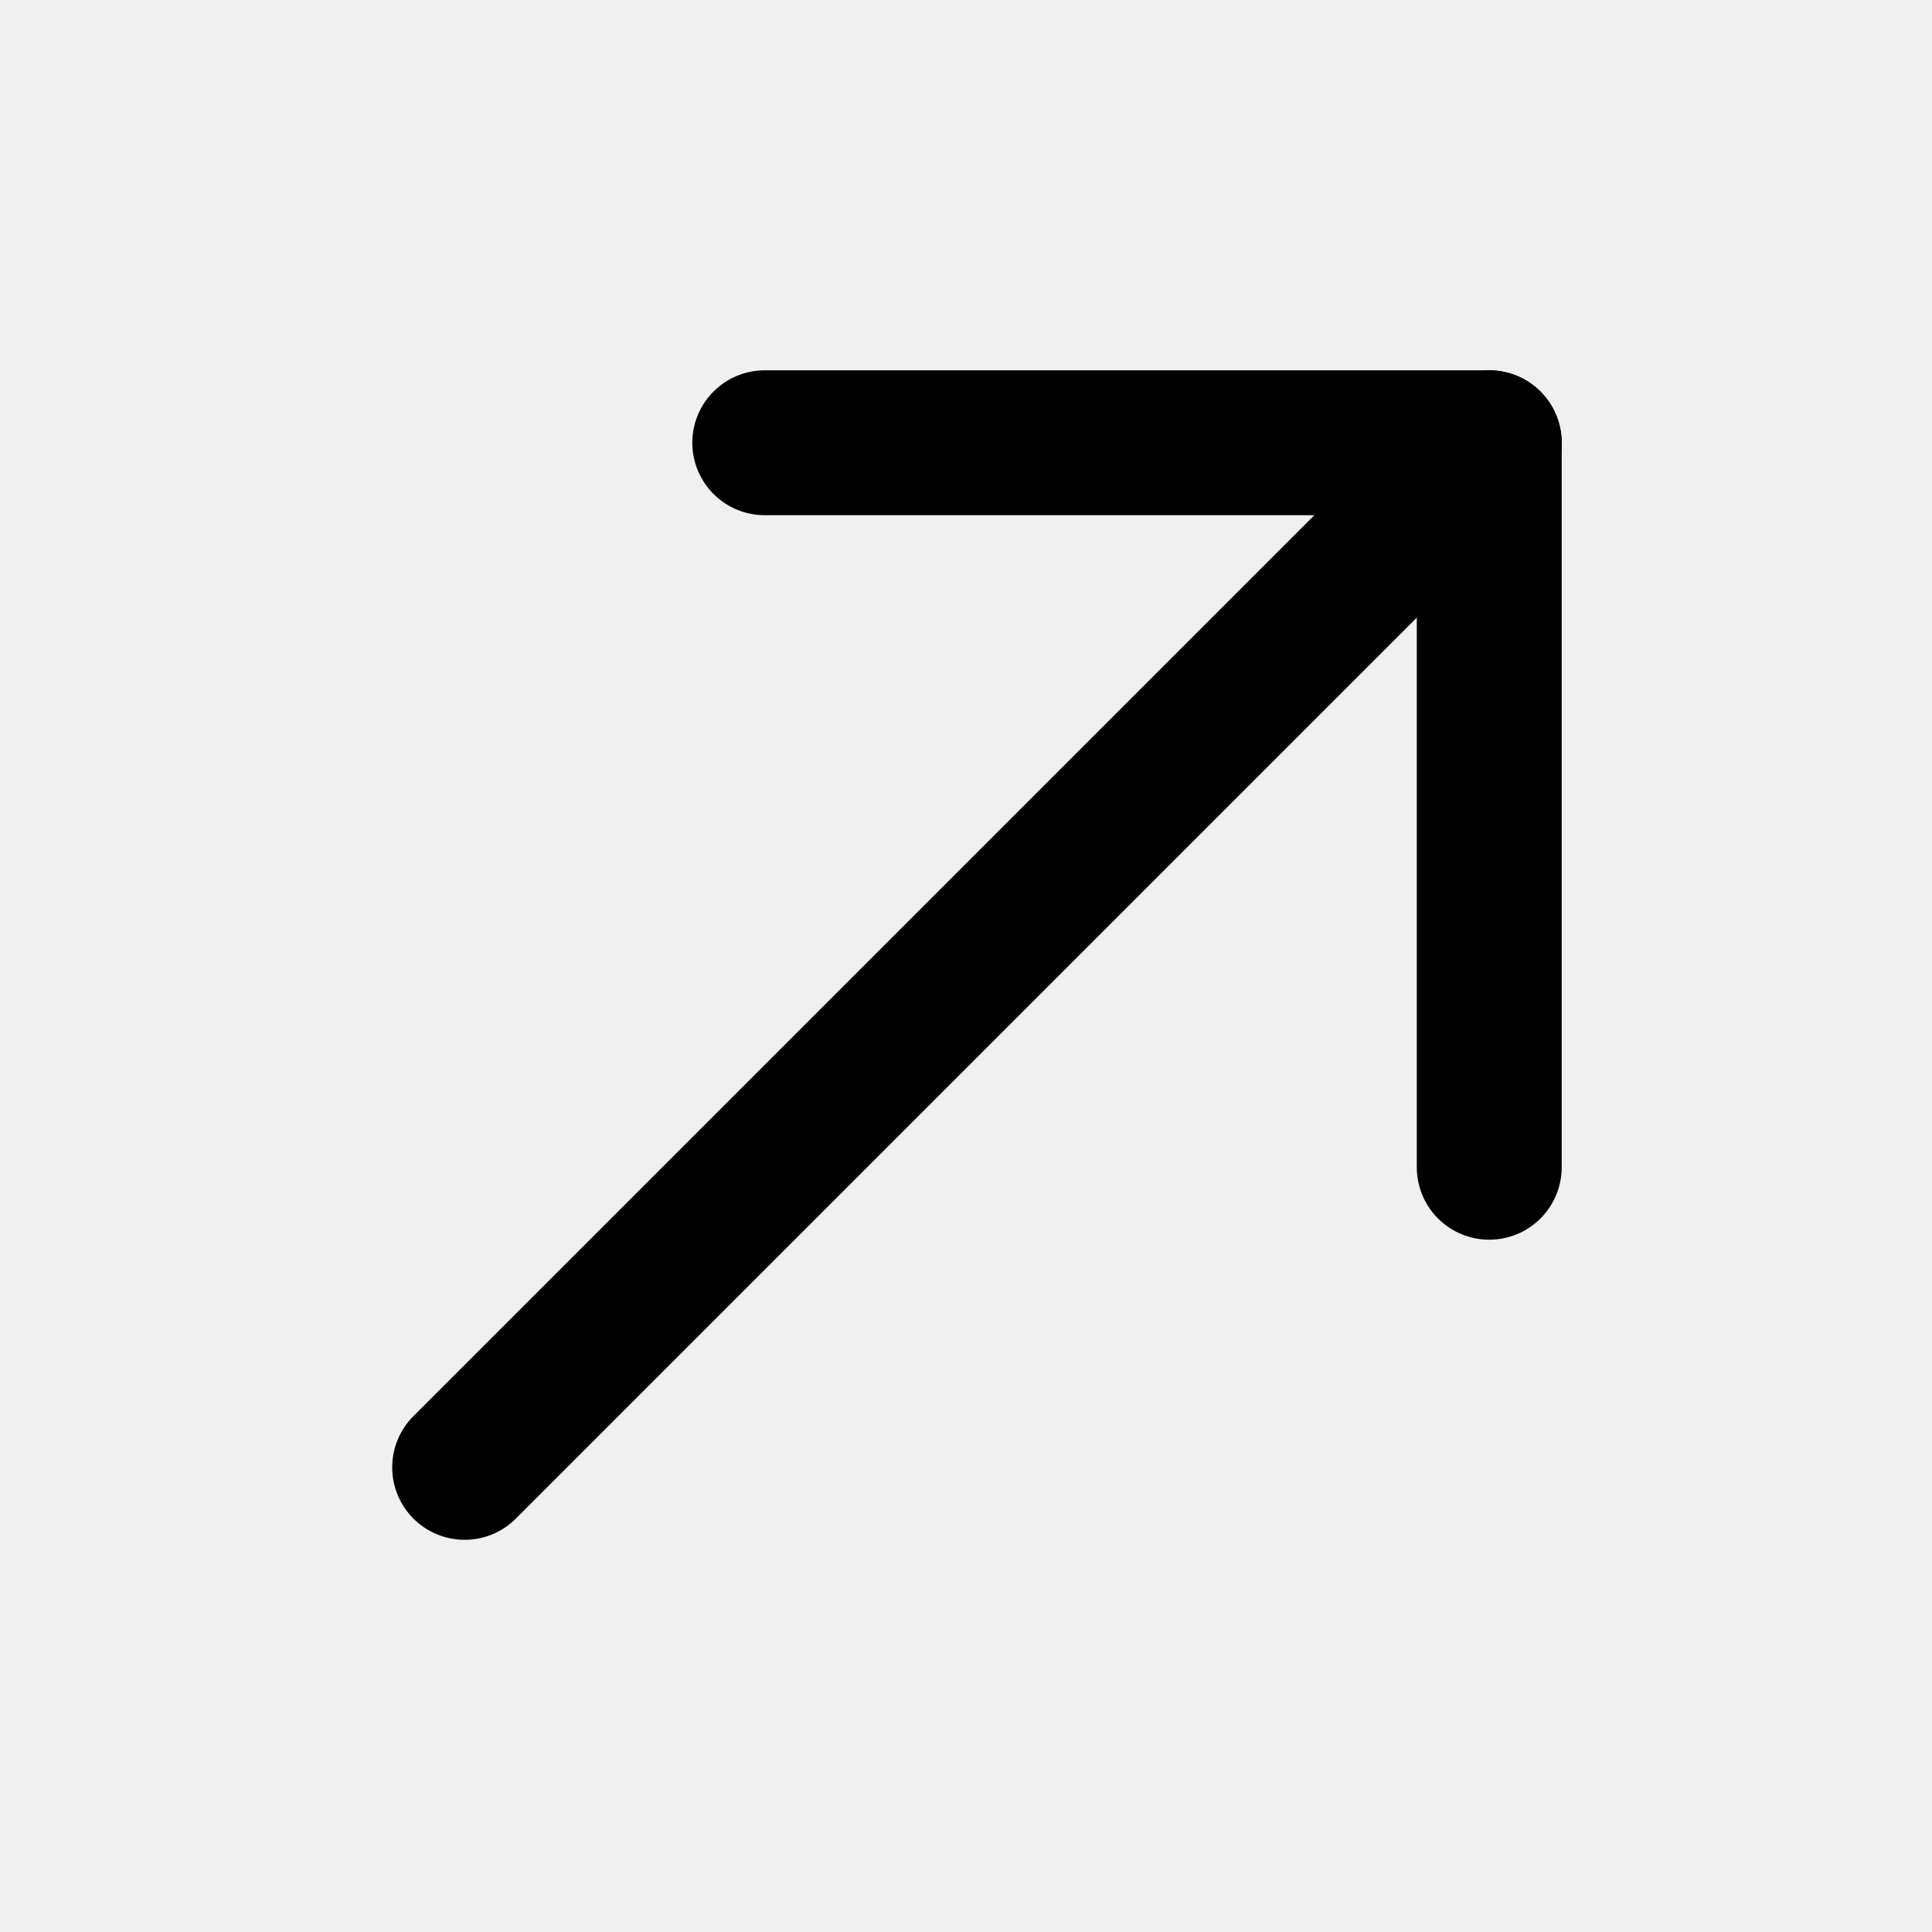
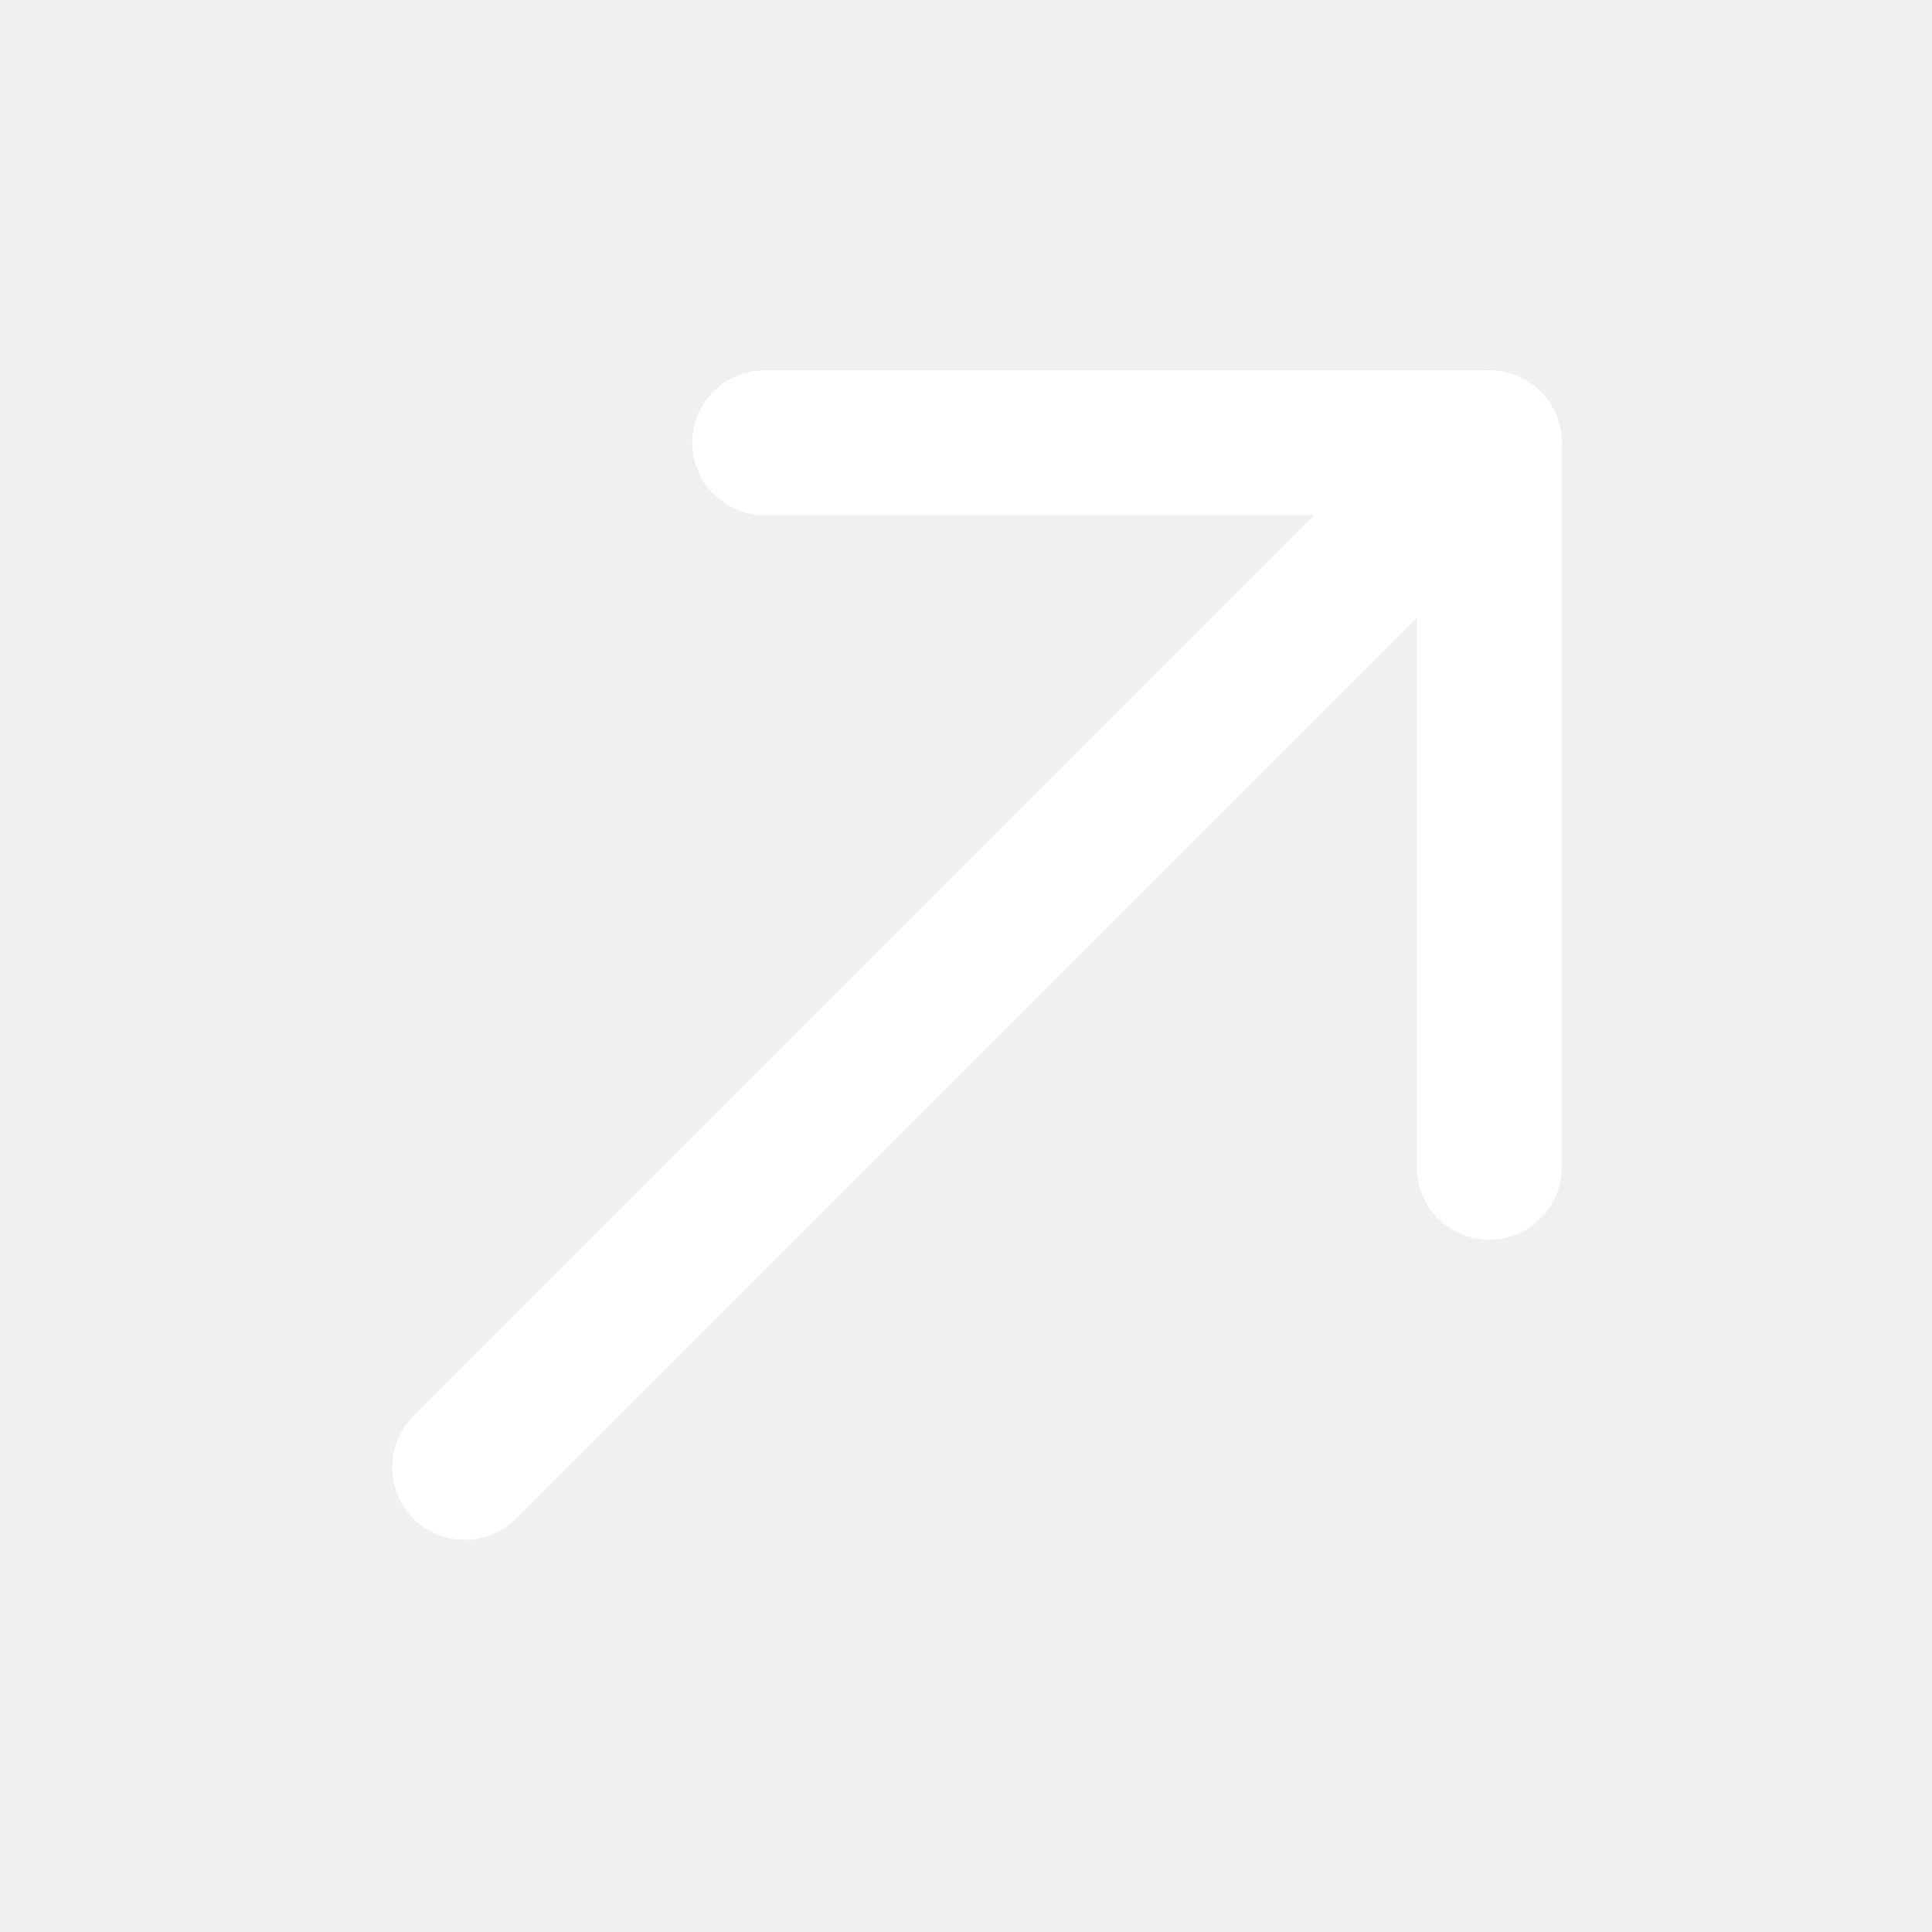
<svg xmlns="http://www.w3.org/2000/svg" width="48" height="48" viewBox="0 0 48 48" fill="none">
-   <path d="M19 11H37V29" stroke="black" stroke-width="3.6" stroke-linecap="round" stroke-linejoin="round" />
-   <path d="M11.544 36.456L37 11" stroke="black" stroke-width="3.6" stroke-linecap="round" stroke-linejoin="round" />
+   <path d="M19 11H37V29" stroke="#FFFFFF" stroke-width="3.6" stroke-linecap="round" stroke-linejoin="round" />
+   <path d="M11.544 36.456L37 11" stroke="#FFFFFF" stroke-width="3.6" stroke-linecap="round" stroke-linejoin="round" />
</svg>
